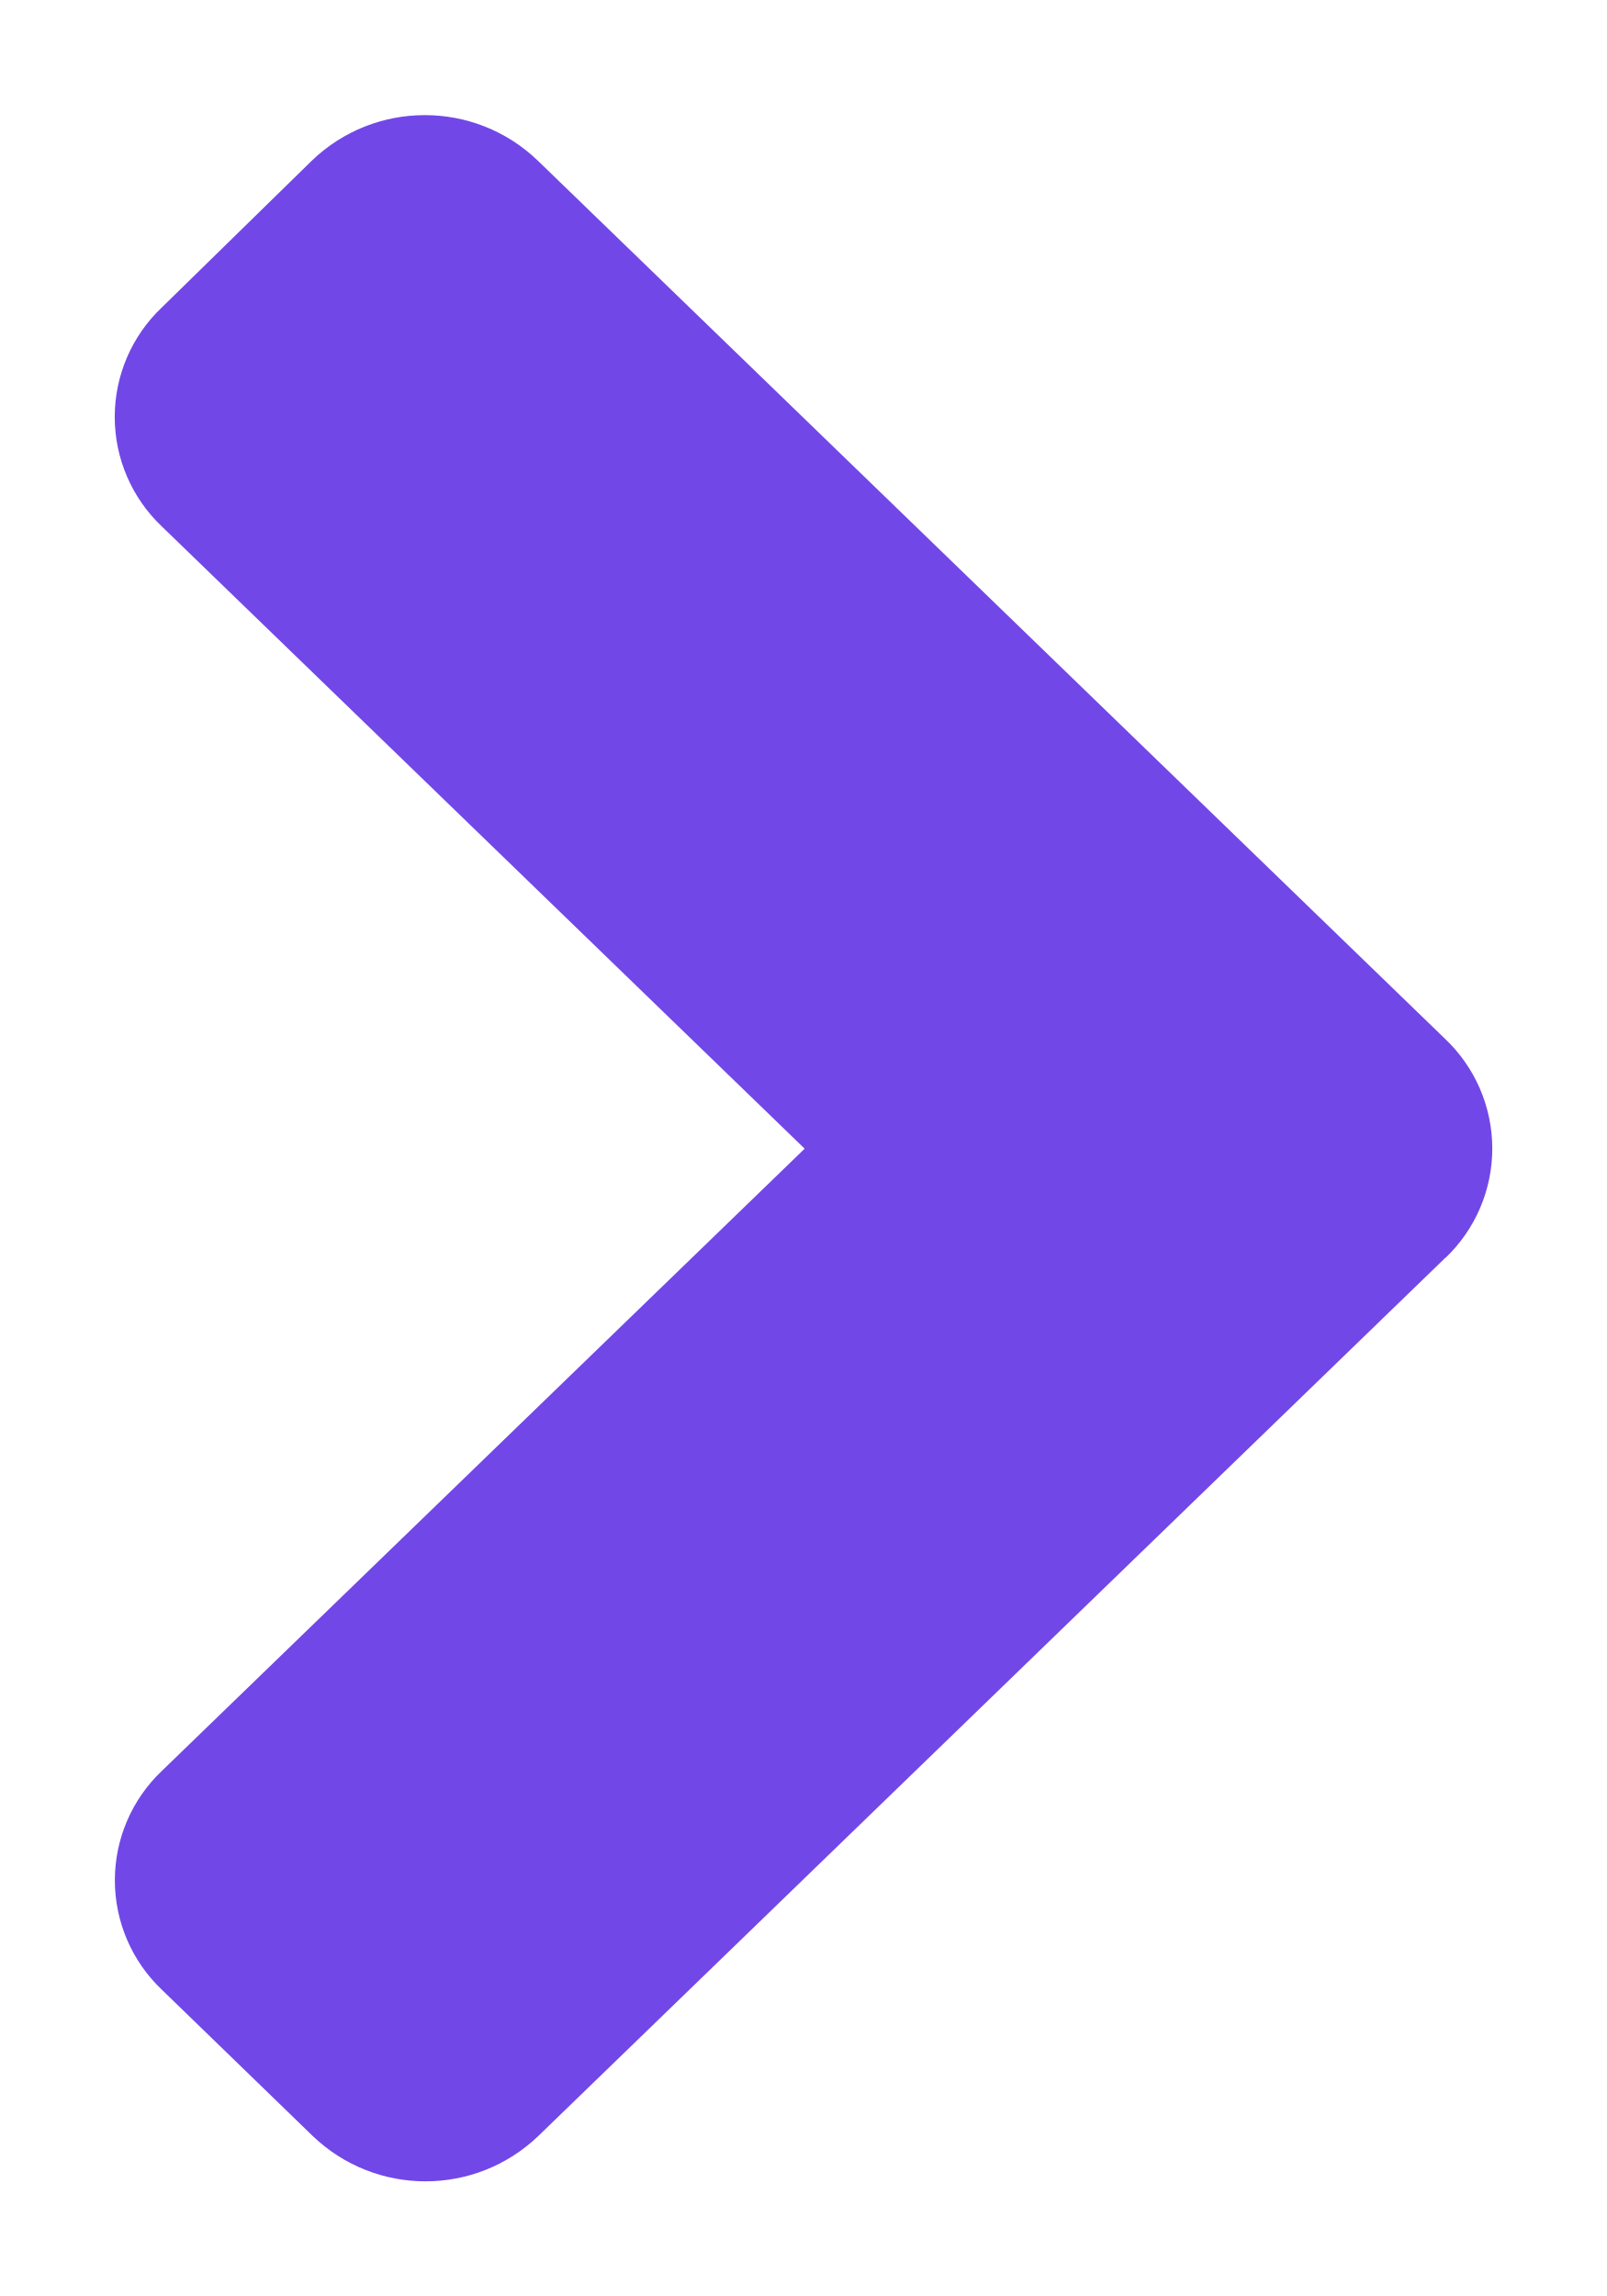
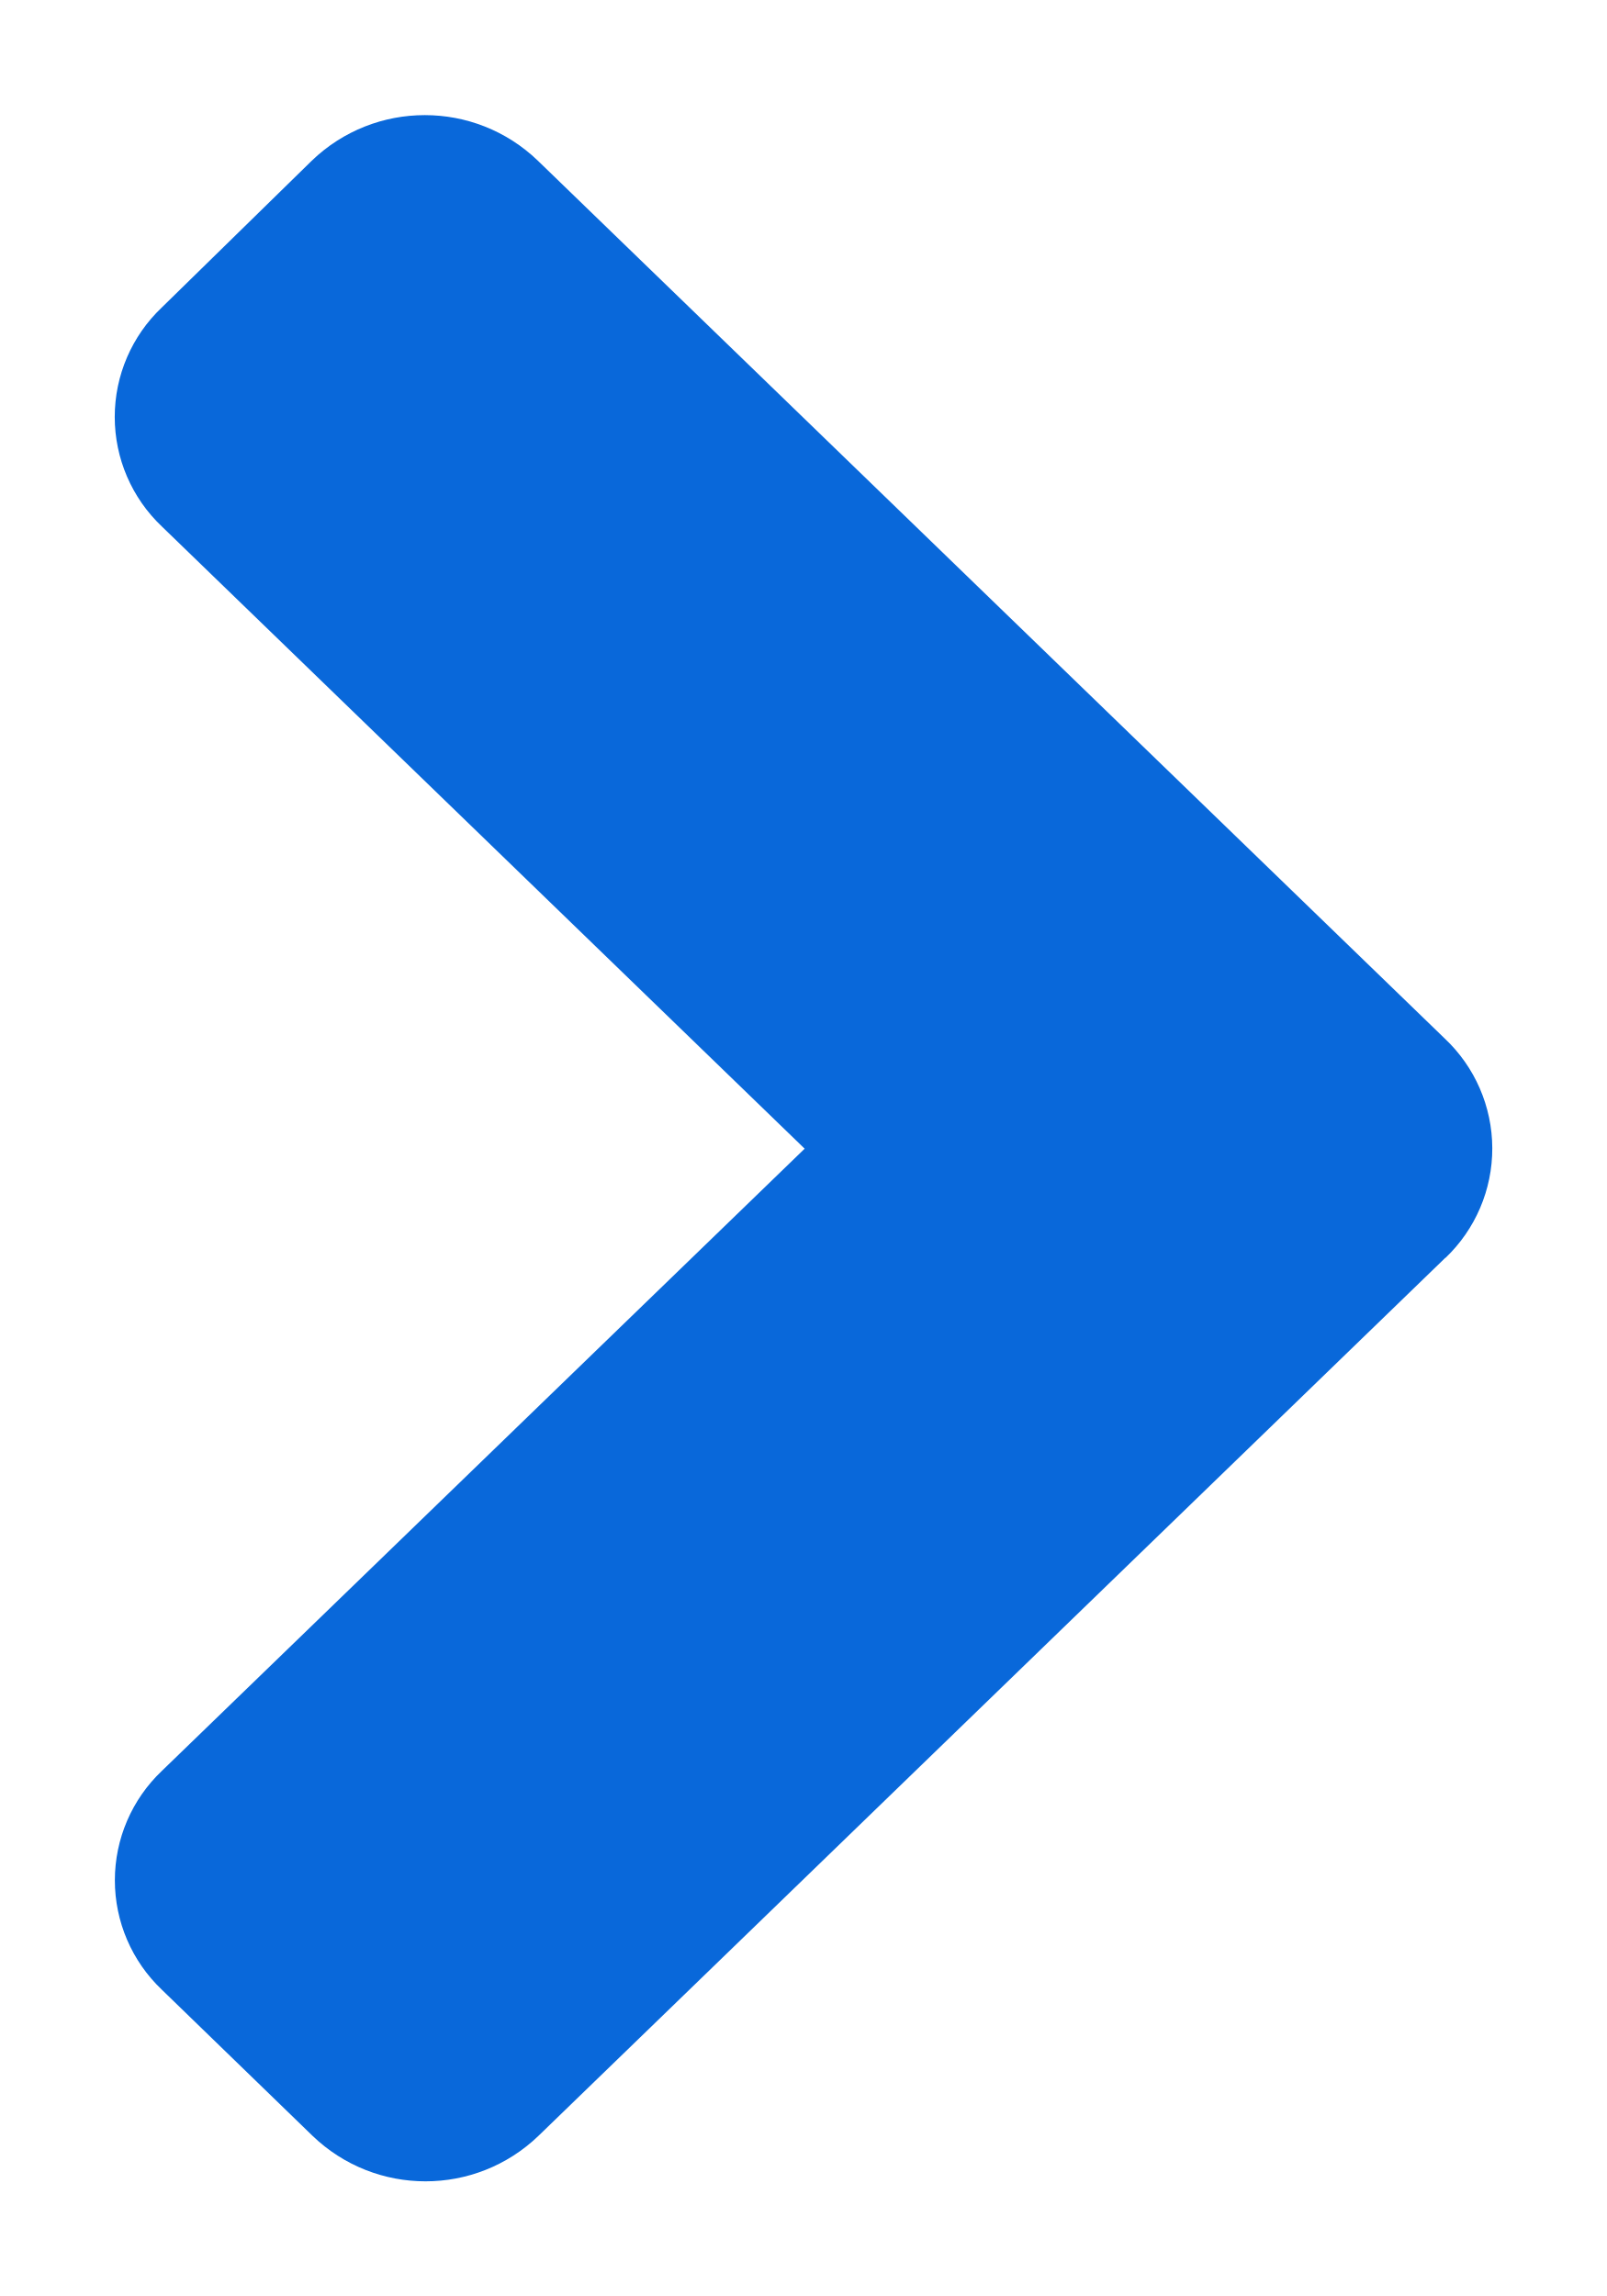
<svg xmlns="http://www.w3.org/2000/svg" width="7" height="10" fill="none">
-   <path fill="#7147E8" d="m6.296 5.478-3.95 3.824a.71.71 0 0 1-.985 0l-.656-.636a.657.657 0 0 1 0-.953l2.8-2.71-2.8-2.71a.657.657 0 0 1 0-.954L1.358.7a.71.71 0 0 1 .985 0l3.95 3.823a.658.658 0 0 1 .003.956Z" />
+   <path fill="#0968da" d="m6.296 5.478-3.95 3.824a.71.71 0 0 1-.985 0l-.656-.636a.657.657 0 0 1 0-.953l2.8-2.71-2.8-2.71a.657.657 0 0 1 0-.954L1.358.7a.71.71 0 0 1 .985 0l3.95 3.823a.658.658 0 0 1 .003.956Z" />
</svg>
